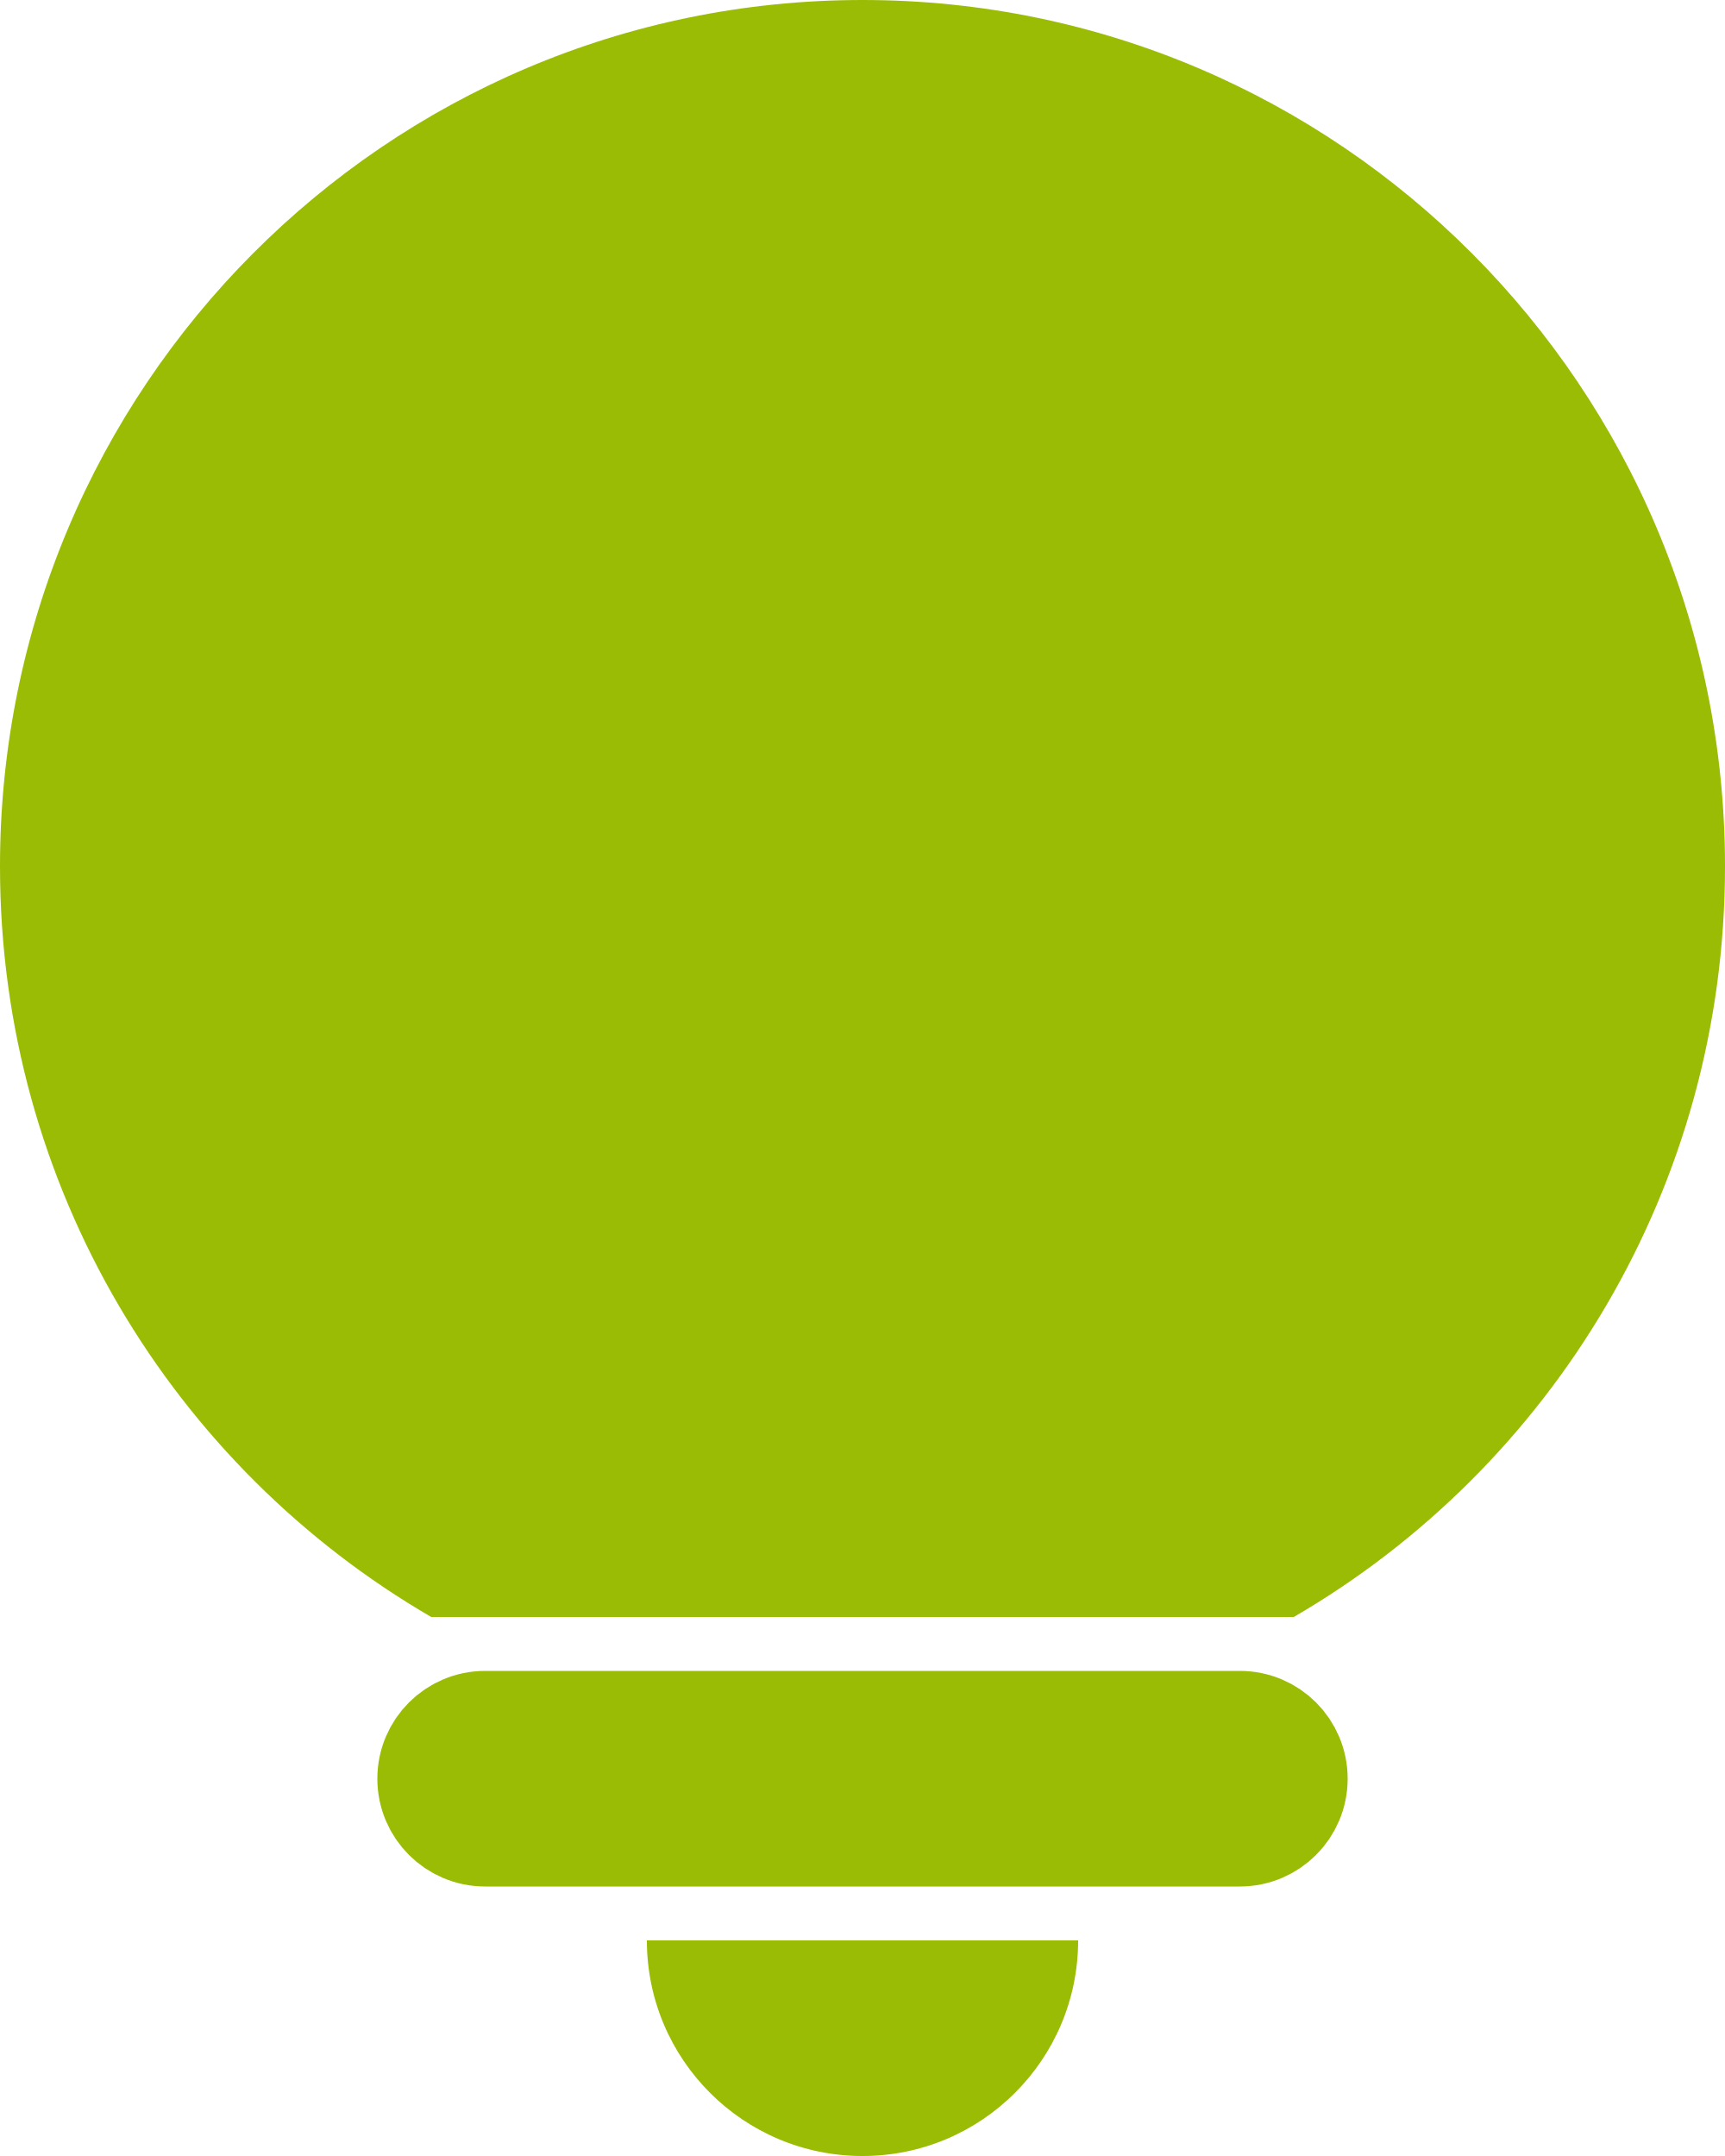
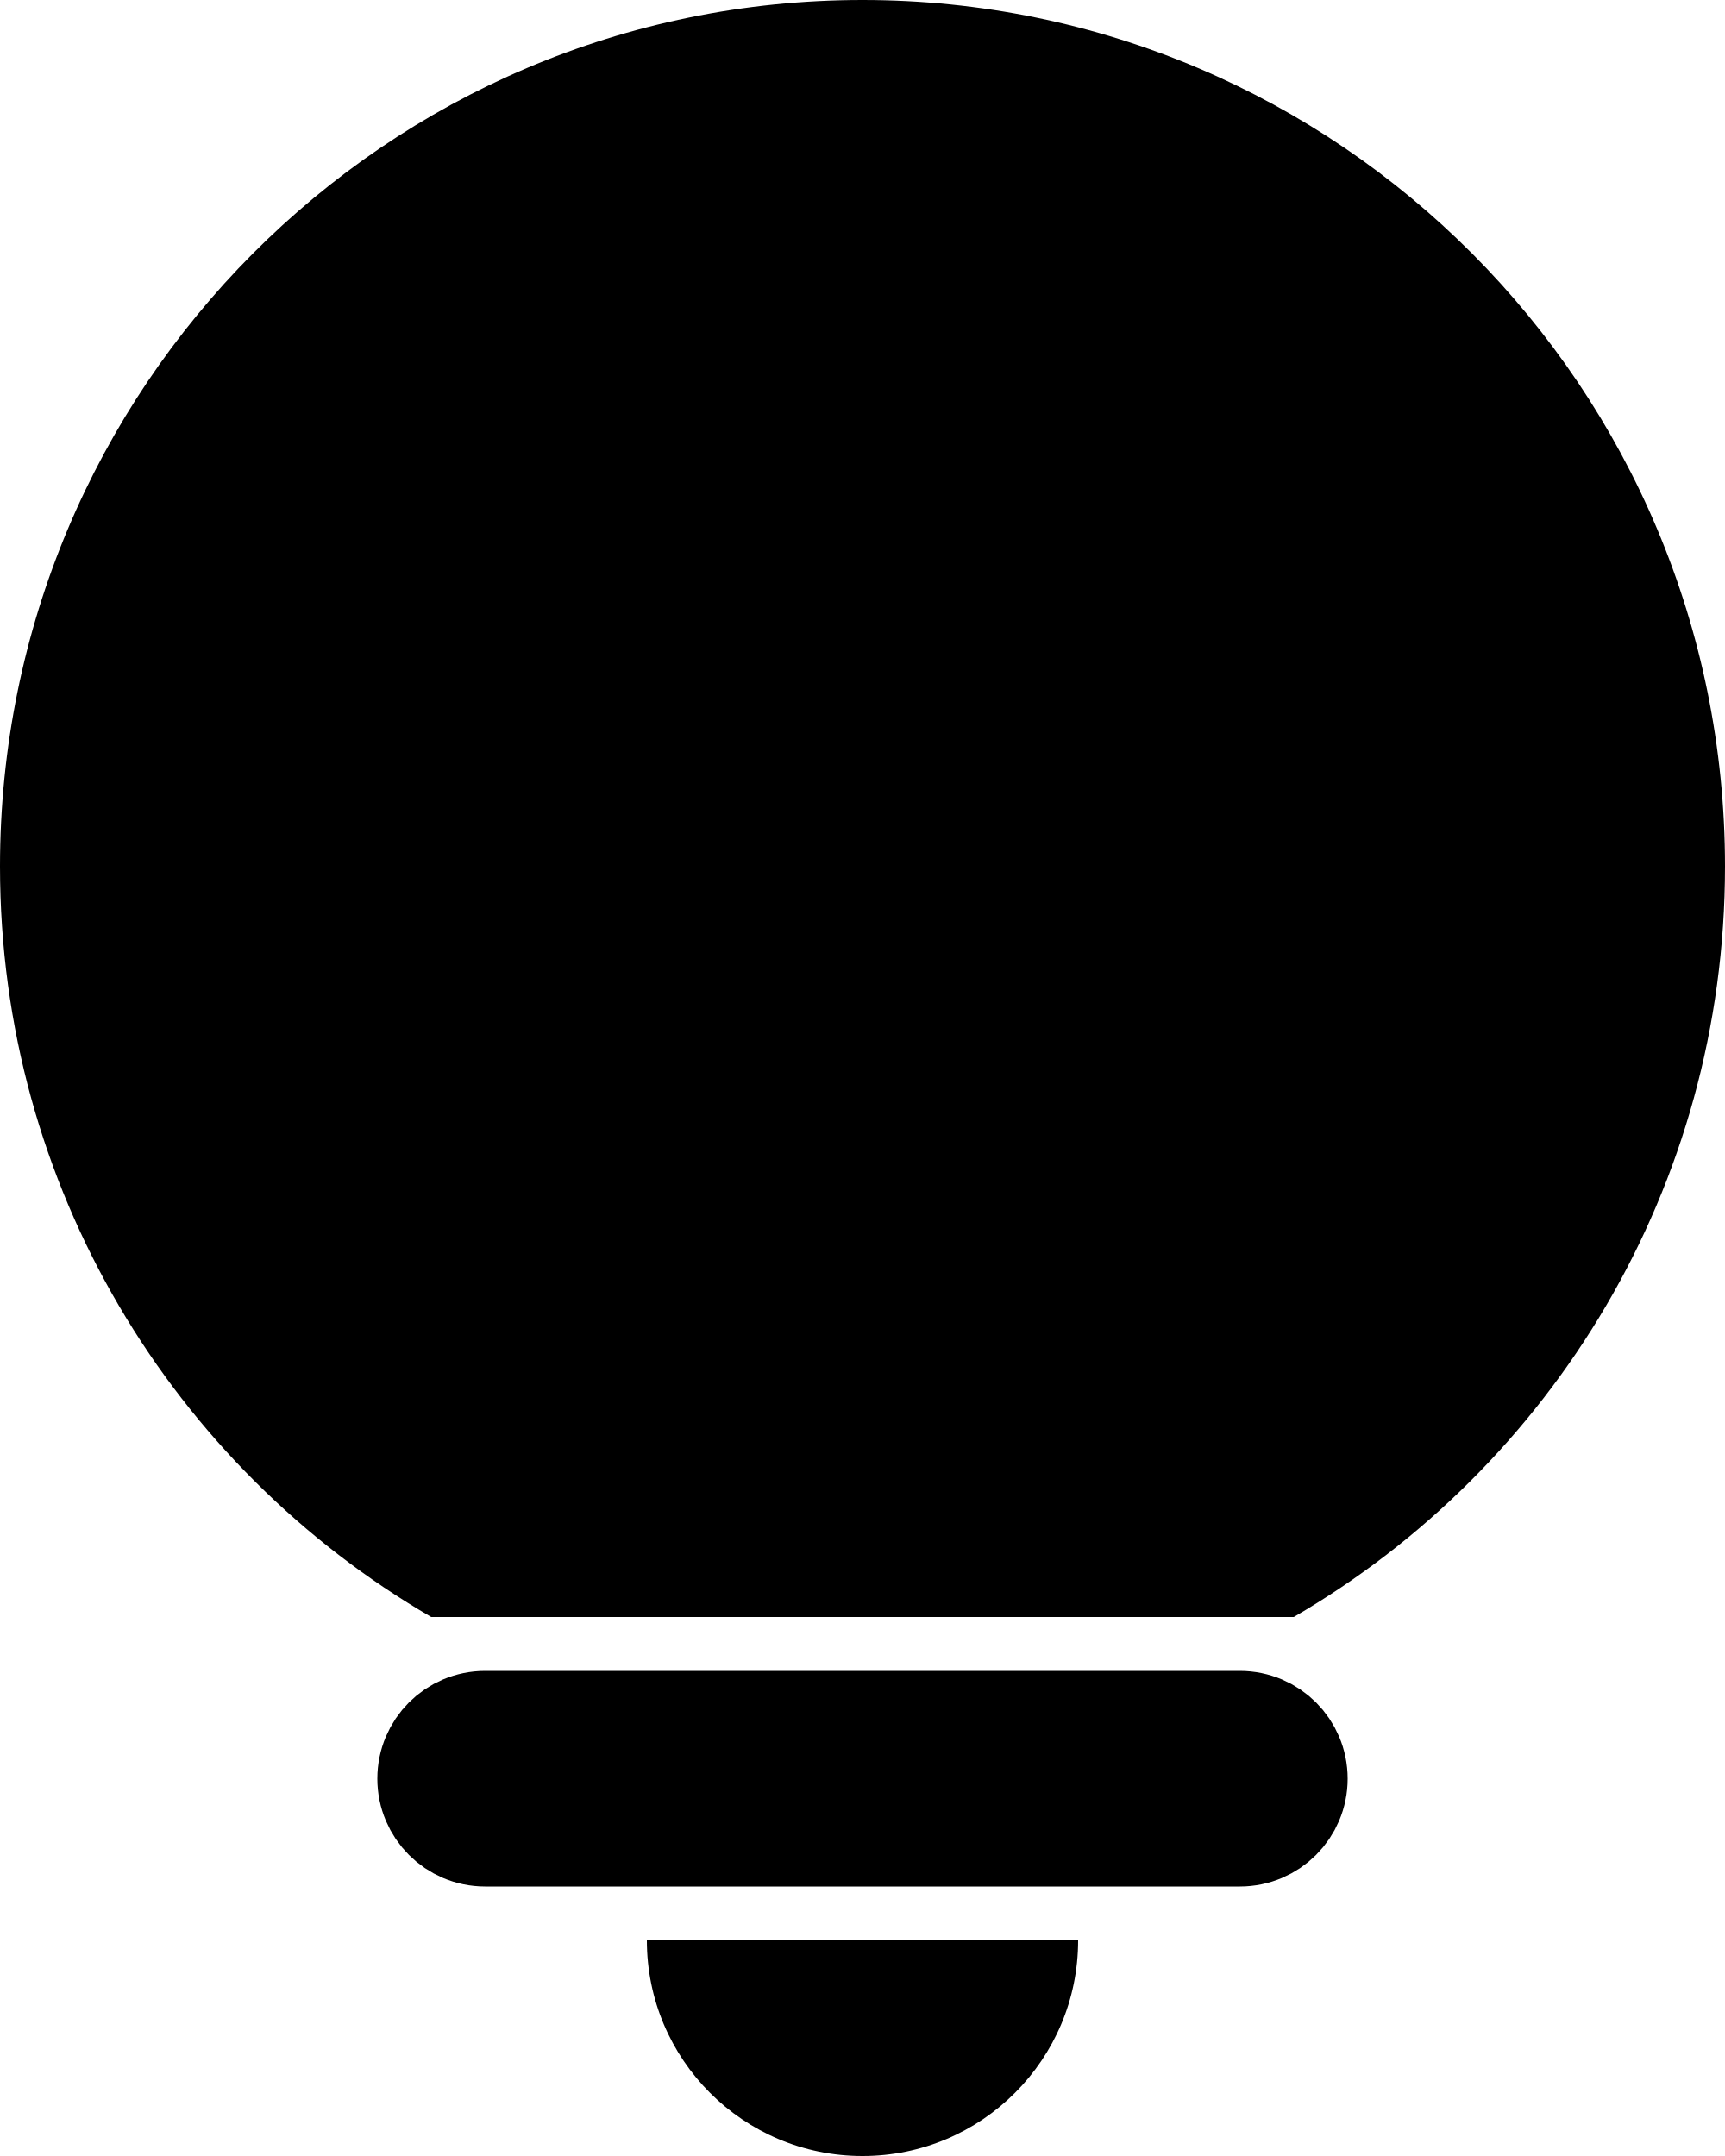
<svg xmlns="http://www.w3.org/2000/svg" width="24" height="30" viewBox="0 0 24 30" fill="none">
-   <path d="M9 27L15 27C15 28.657 13.657 30 12 30C10.343 30 9 28.657 9 27Z" fill="#9ABC04" />
-   <path d="M6.75 25.5C6.336 25.5 6 25.164 6 24.75C6 24.336 6.336 24 6.75 24H17.25C17.664 24 18 24.336 18 24.75C18 25.164 17.664 25.5 17.25 25.5H6.75Z" fill="#9ABC04" stroke="#9ABC04" stroke-width="1.5" />
-   <path d="M12 0C18.627 0 24 5.398 24 12.056C24 16.519 21.587 20.415 18 22.5H6C2.413 20.415 -3.12632e-06 16.519 -3.12632e-06 12.056C-3.12632e-06 5.398 5.373 0 12 0Z" fill="#9ABC04" />
+   <path d="M9 27L15 27C15 28.657 13.657 30 12 30C10.343 30 9 28.657 9 27Z" fill="black" />
+   <path d="M6.75 25.5C6.336 25.5 6 25.164 6 24.75C6 24.336 6.336 24 6.75 24H17.25C17.664 24 18 24.336 18 24.75C18 25.164 17.664 25.5 17.25 25.5H6.75Z" fill="black" stroke="black" stroke-width="1.5" />
+   <path d="M12 0C18.627 0 24 5.398 24 12.056C24 16.519 21.587 20.415 18 22.5H6C2.413 20.415 -3.12632e-06 16.519 -3.12632e-06 12.056C-3.12632e-06 5.398 5.373 0 12 0Z" fill="black" />
</svg>
